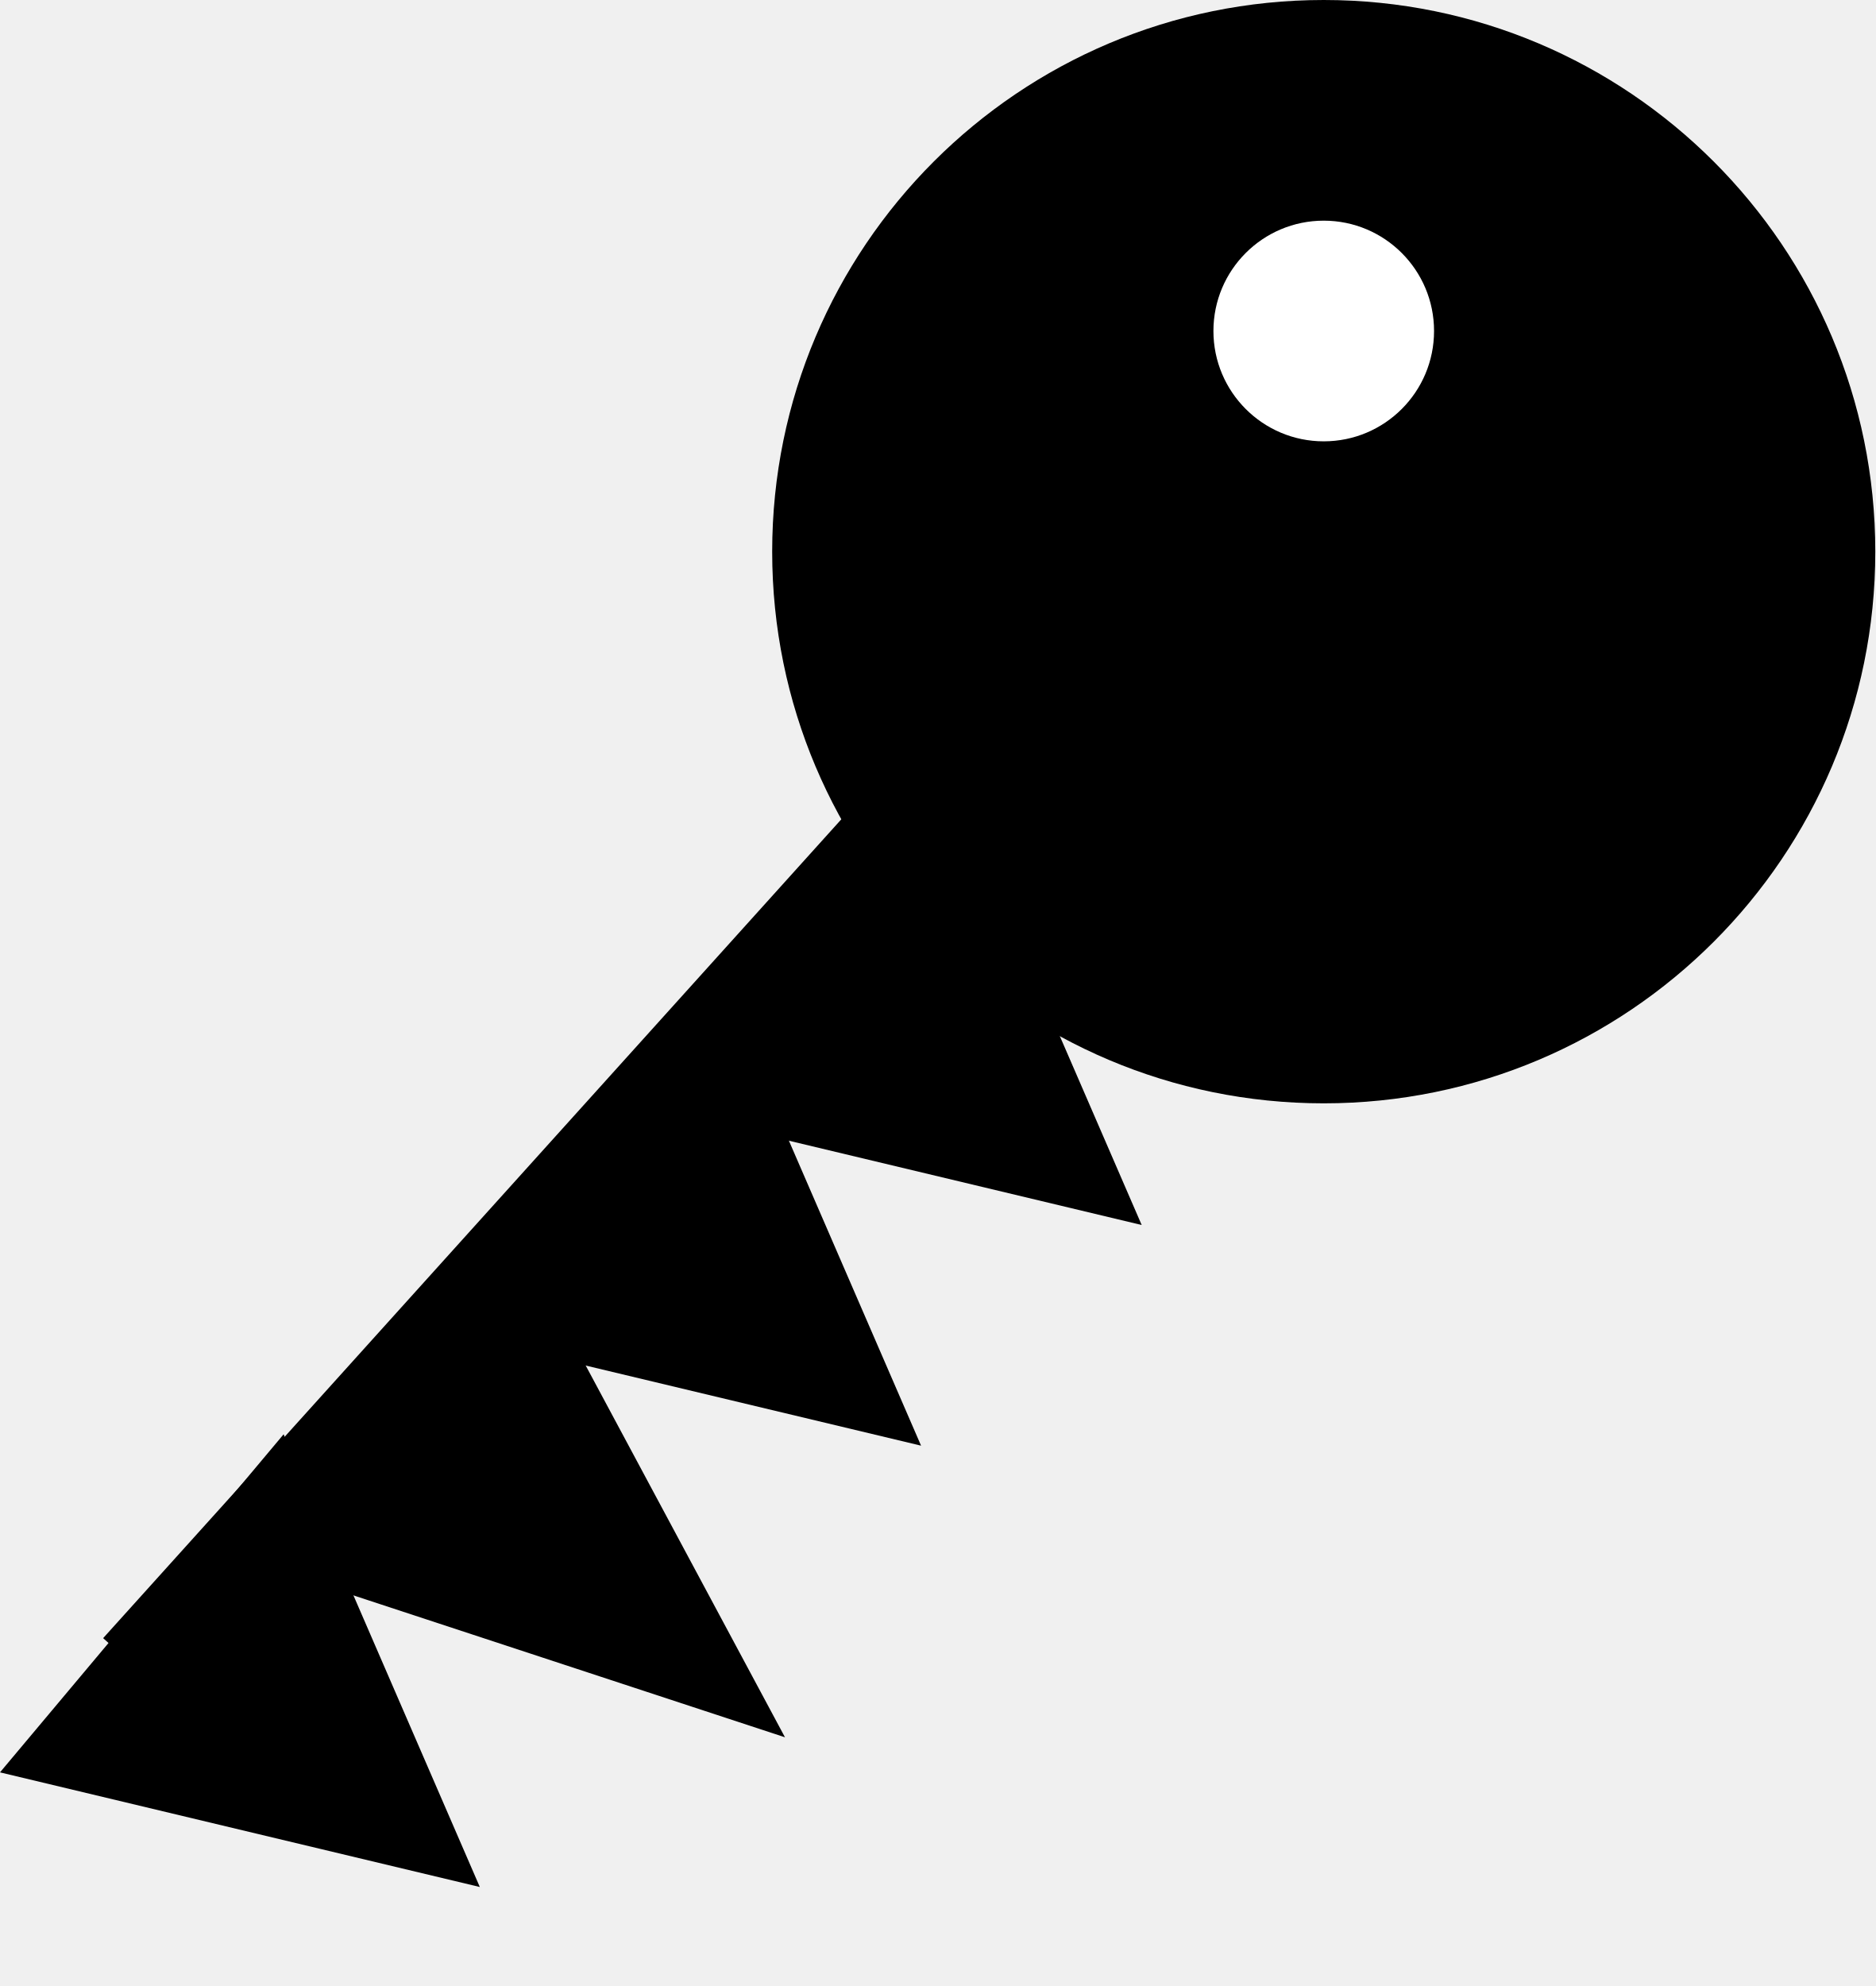
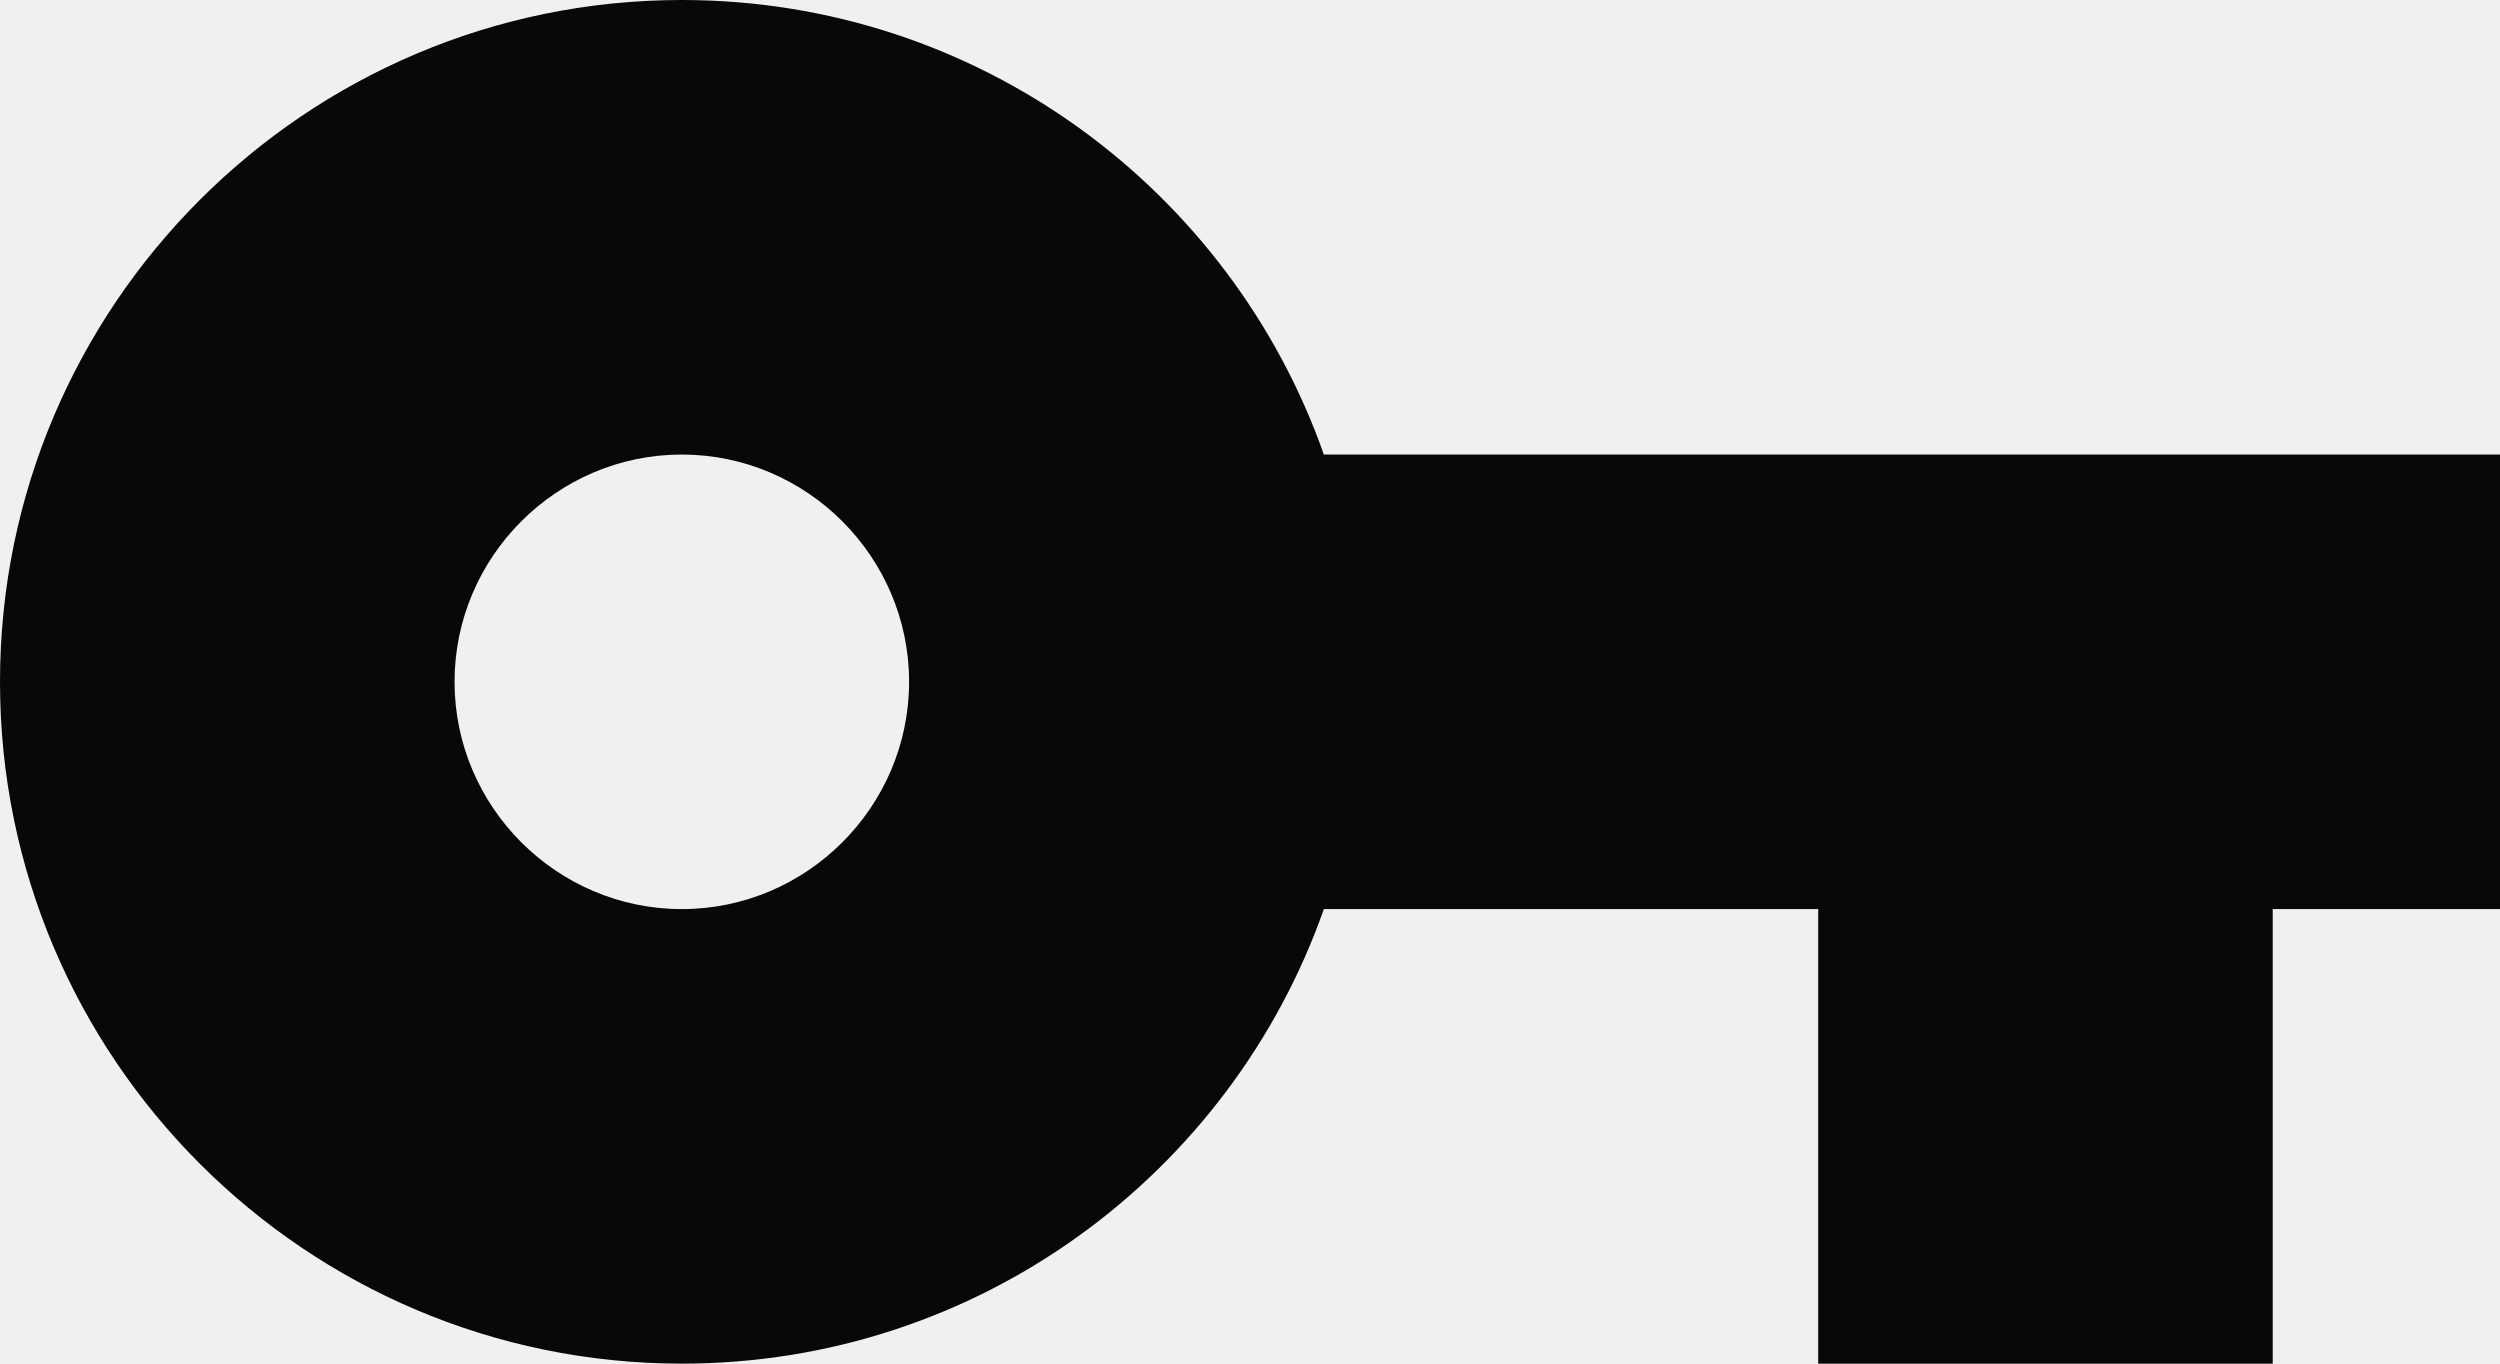
- <svg xmlns="http://www.w3.org/2000/svg" width="17px" height="18px" viewBox="0 0 17 18" version="1.1">
-   <g id="Page-1" stroke="none" stroke-width="1" fill="none" fill-rule="evenodd">
-     <g id="key">
-       <circle id="Oval" fill="#000000" cx="12" cy="5" r="5" />
-       <polygon id="Triangle" fill="#000000" transform="translate(2.817664, 15.81766) scale(-1, 1) rotate(-130) translate(-2.817664, -15.81766) " points="2.818 13.818 4.818 17.818 0.818 17.818" />
-       <polygon id="Triangle" fill="#000000" transform="translate(5.200686, 14.13906) scale(-1, 1) rotate(-130) translate(-5.200686, -14.13906) " points="5.201 11.639 7.201 16.639 3.201 16.639" />
-       <polygon id="Triangle" fill="#000000" transform="translate(6.817664, 11.81766) scale(-1, 1) rotate(-130) translate(-6.817664, -11.81766) " points="6.818 9.818 8.818 13.818 4.818 13.818" />
-       <polygon id="Triangle" fill="#000000" transform="translate(8.817664, 9.817664) scale(-1, 1) rotate(-130) translate(-8.817664, -9.817664) " points="8.818 7.818 10.818 11.818 6.818 11.818" />
-       <path d="M9,6.5 L1.5,14.818" id="Line" stroke="#000000" stroke-width="0.8" stroke-linecap="square" />
-       <circle id="Oval" fill="#FFFFFF" cx="12" cy="3" r="1" />
+ <svg xmlns="http://www.w3.org/2000/svg" xmlns:xlink="http://www.w3.org/1999/xlink" width="22" height="12" viewBox="0 0 22 12">
+   <defs>
+     <path id="key-a" d="M11.65,4 C10.83,1.67 8.61,-2.99999998e-08 6,-2.99999998e-08 C2.69,-2.99999998e-08 -4.6e-08,2.69 -4.6e-08,6 C-4.6e-08,9.31 2.69,12 6,12 C8.61,12 10.83,10.33 11.65,8 L16,8 L16,12 L20,12 L20,8 L22,8 L22,4 L11.65,4 Z M6,8 C4.9,8 4,7.1 4,6 C4,4.9 4.9,4 6,4 C7.1,4 8,4.9 8,6 C8,7.1 7.1,8 6,8 Z" />
+   </defs>
+   <g fill="none" fill-rule="evenodd" transform="translate(-1 -6)">
+     <polygon points="0 0 24 0 24 24 0 24" />
+     <g transform="translate(1 6)">
+       <mask id="key-b" fill="#fff">
+         <use xlink:href="#key-a" />
+       </mask>
+       <rect width="24" height="24" x="-1" y="-6" fill="#080808" mask="url(#key-b)" />
    </g>
  </g>
</svg>
